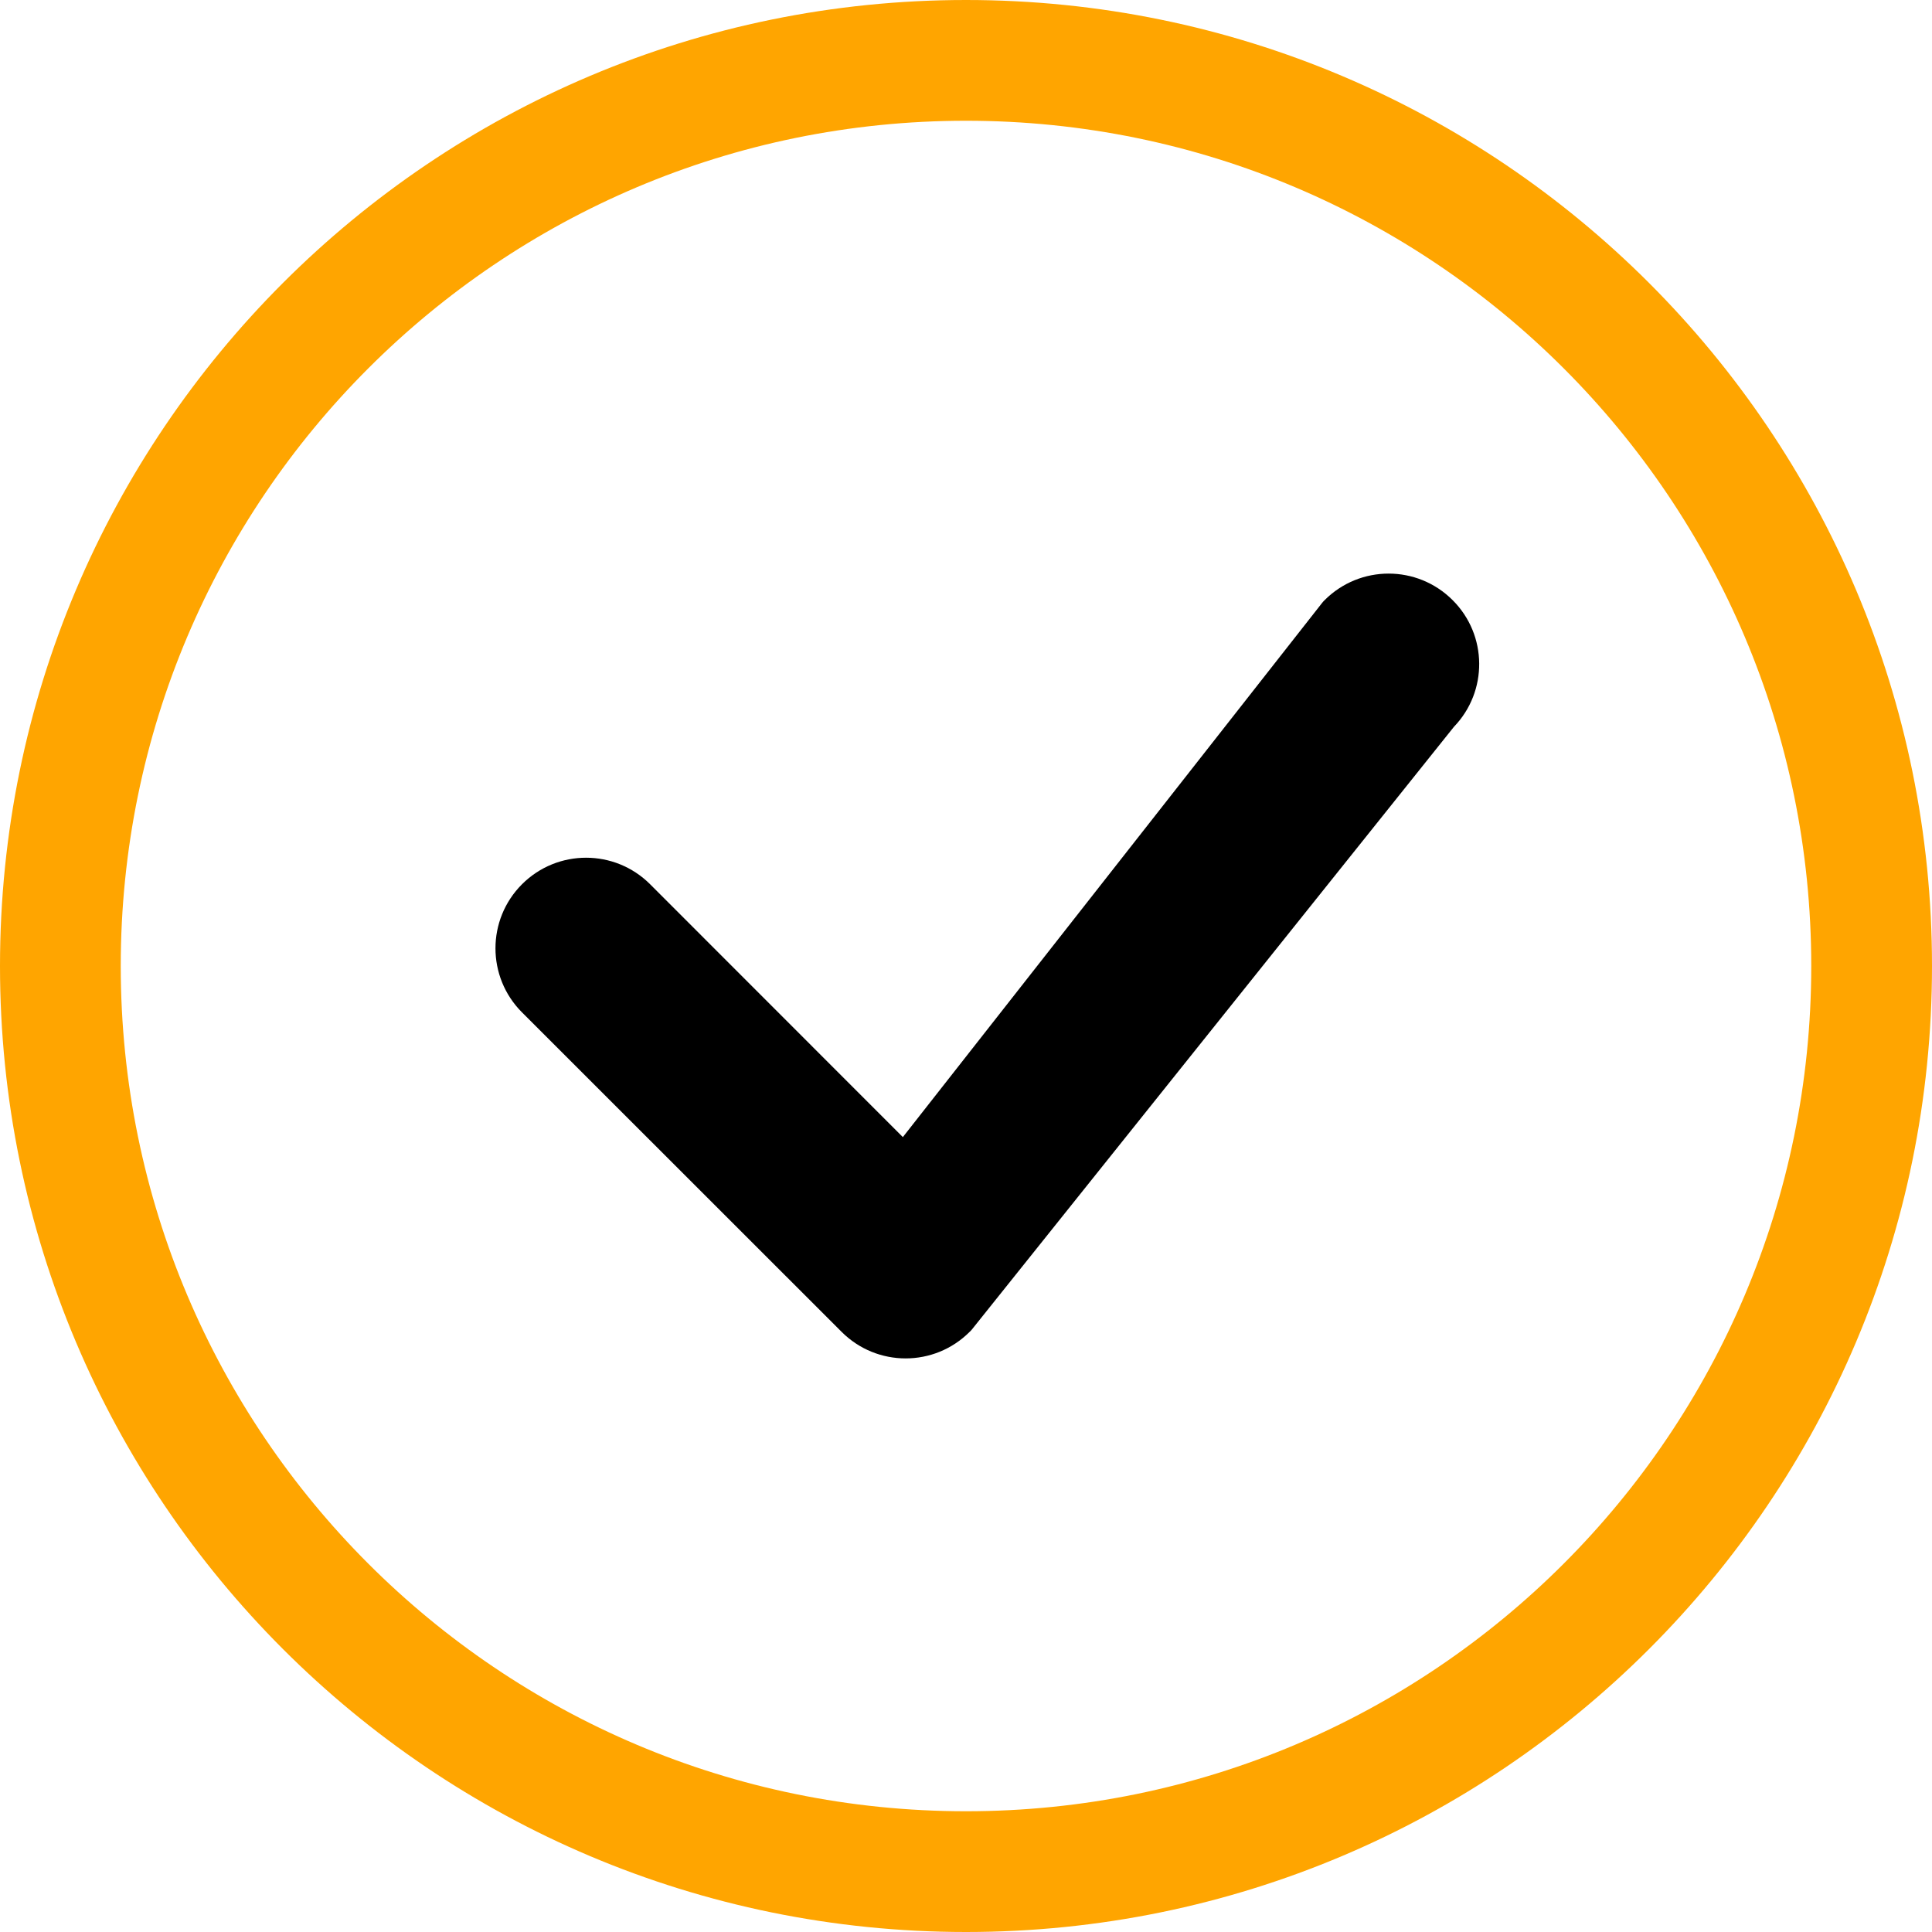
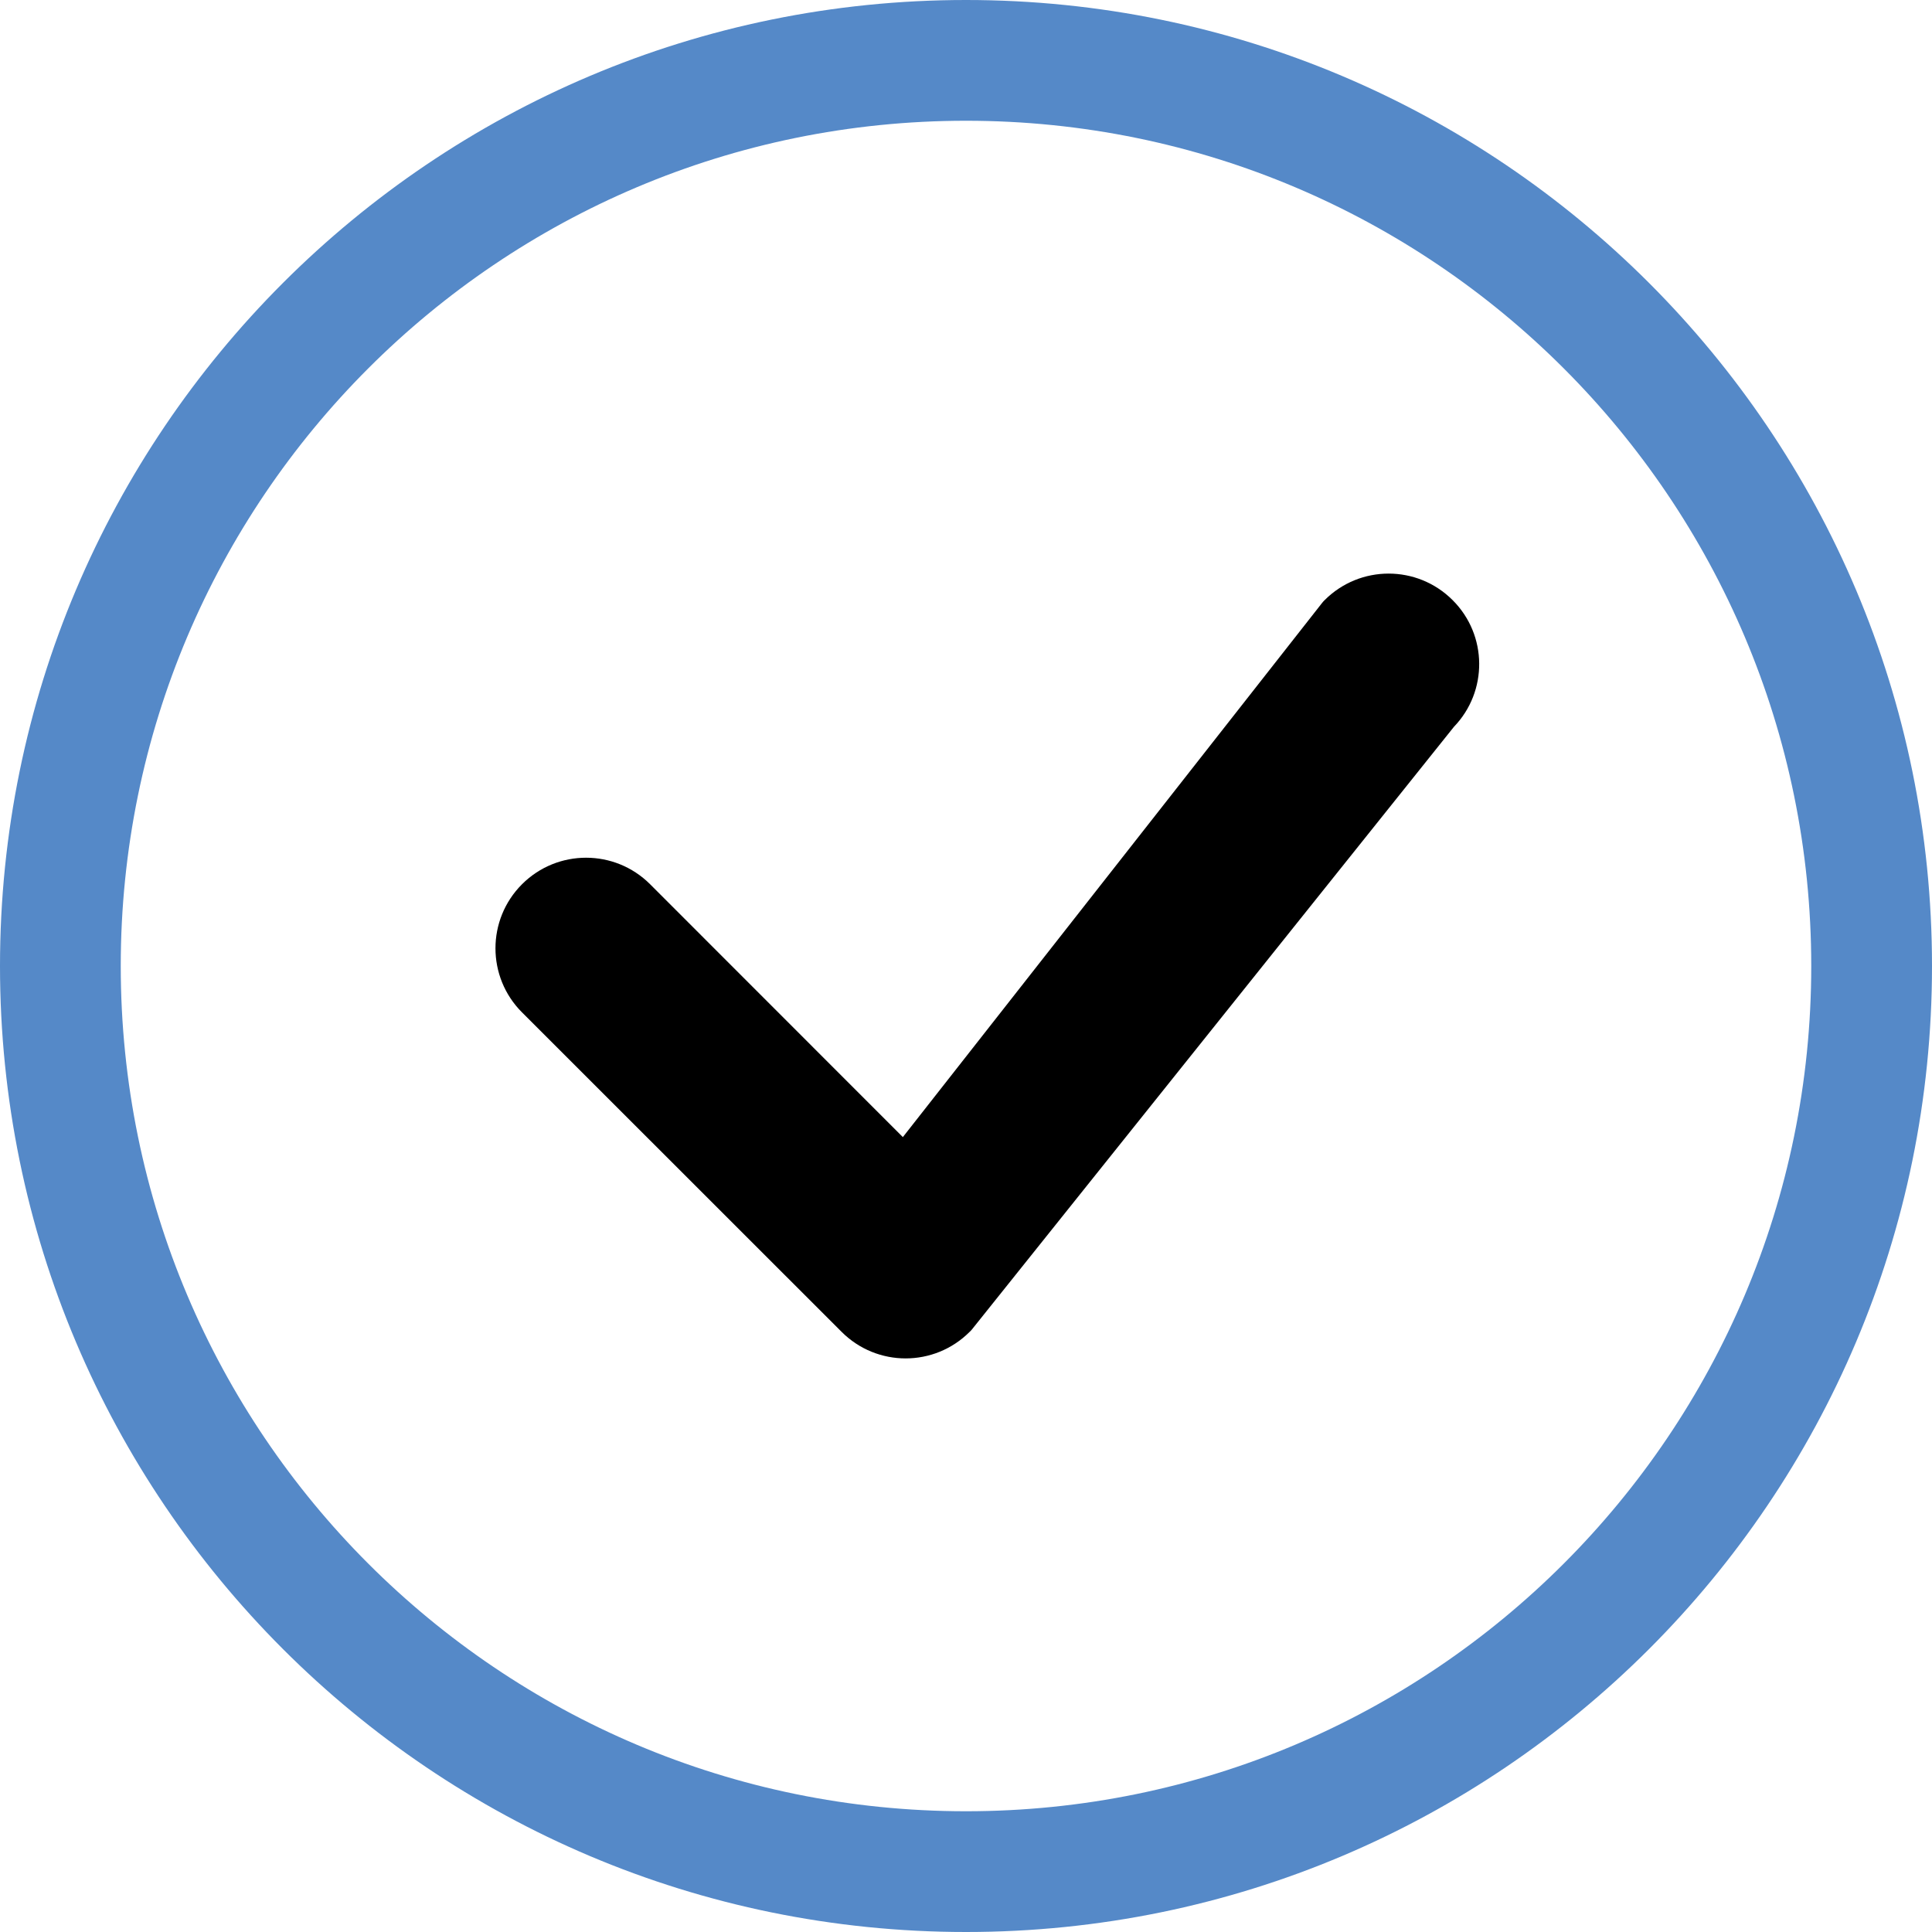
<svg xmlns="http://www.w3.org/2000/svg" width="16" height="16" viewBox="0 0 16 16" fill="none">
-   <path d="M8 15C4.134 15 1 11.866 1 8C1 4.134 4.134 1 8 1C11.866 1 15 4.134 15 8C15 11.866 11.866 15 8 15ZM8 16C12.418 16 16 12.418 16 8C16 3.582 12.418 0 8 0C3.582 0 0 3.582 0 8C0 12.418 3.582 16 8 16Z" fill="orange" />
+   <path d="M8 15C4.134 15 1 11.866 1 8C1 4.134 4.134 1 8 1C11.866 1 15 4.134 15 8C15 11.866 11.866 15 8 15ZM8 16C12.418 16 16 12.418 16 8C16 3.582 12.418 0 8 0C3.582 0 0 3.582 0 8C0 12.418 3.582 16 8 16Z" fill="#5589c8" />
  <path d="M10.97 4.97C10.963 4.977 10.956 4.984 10.95 4.992L7.477 9.417L5.384 7.323C5.091 7.03 4.616 7.03 4.323 7.323C4.03 7.616 4.03 8.091 4.323 8.384L6.97 11.03C7.263 11.323 7.737 11.323 8.03 11.03C8.037 11.024 8.043 11.017 8.049 11.01L12.041 6.019C12.323 5.726 12.32 5.259 12.03 4.97C11.737 4.677 11.263 4.677 10.97 4.97Z" fill="black" />
</svg>
